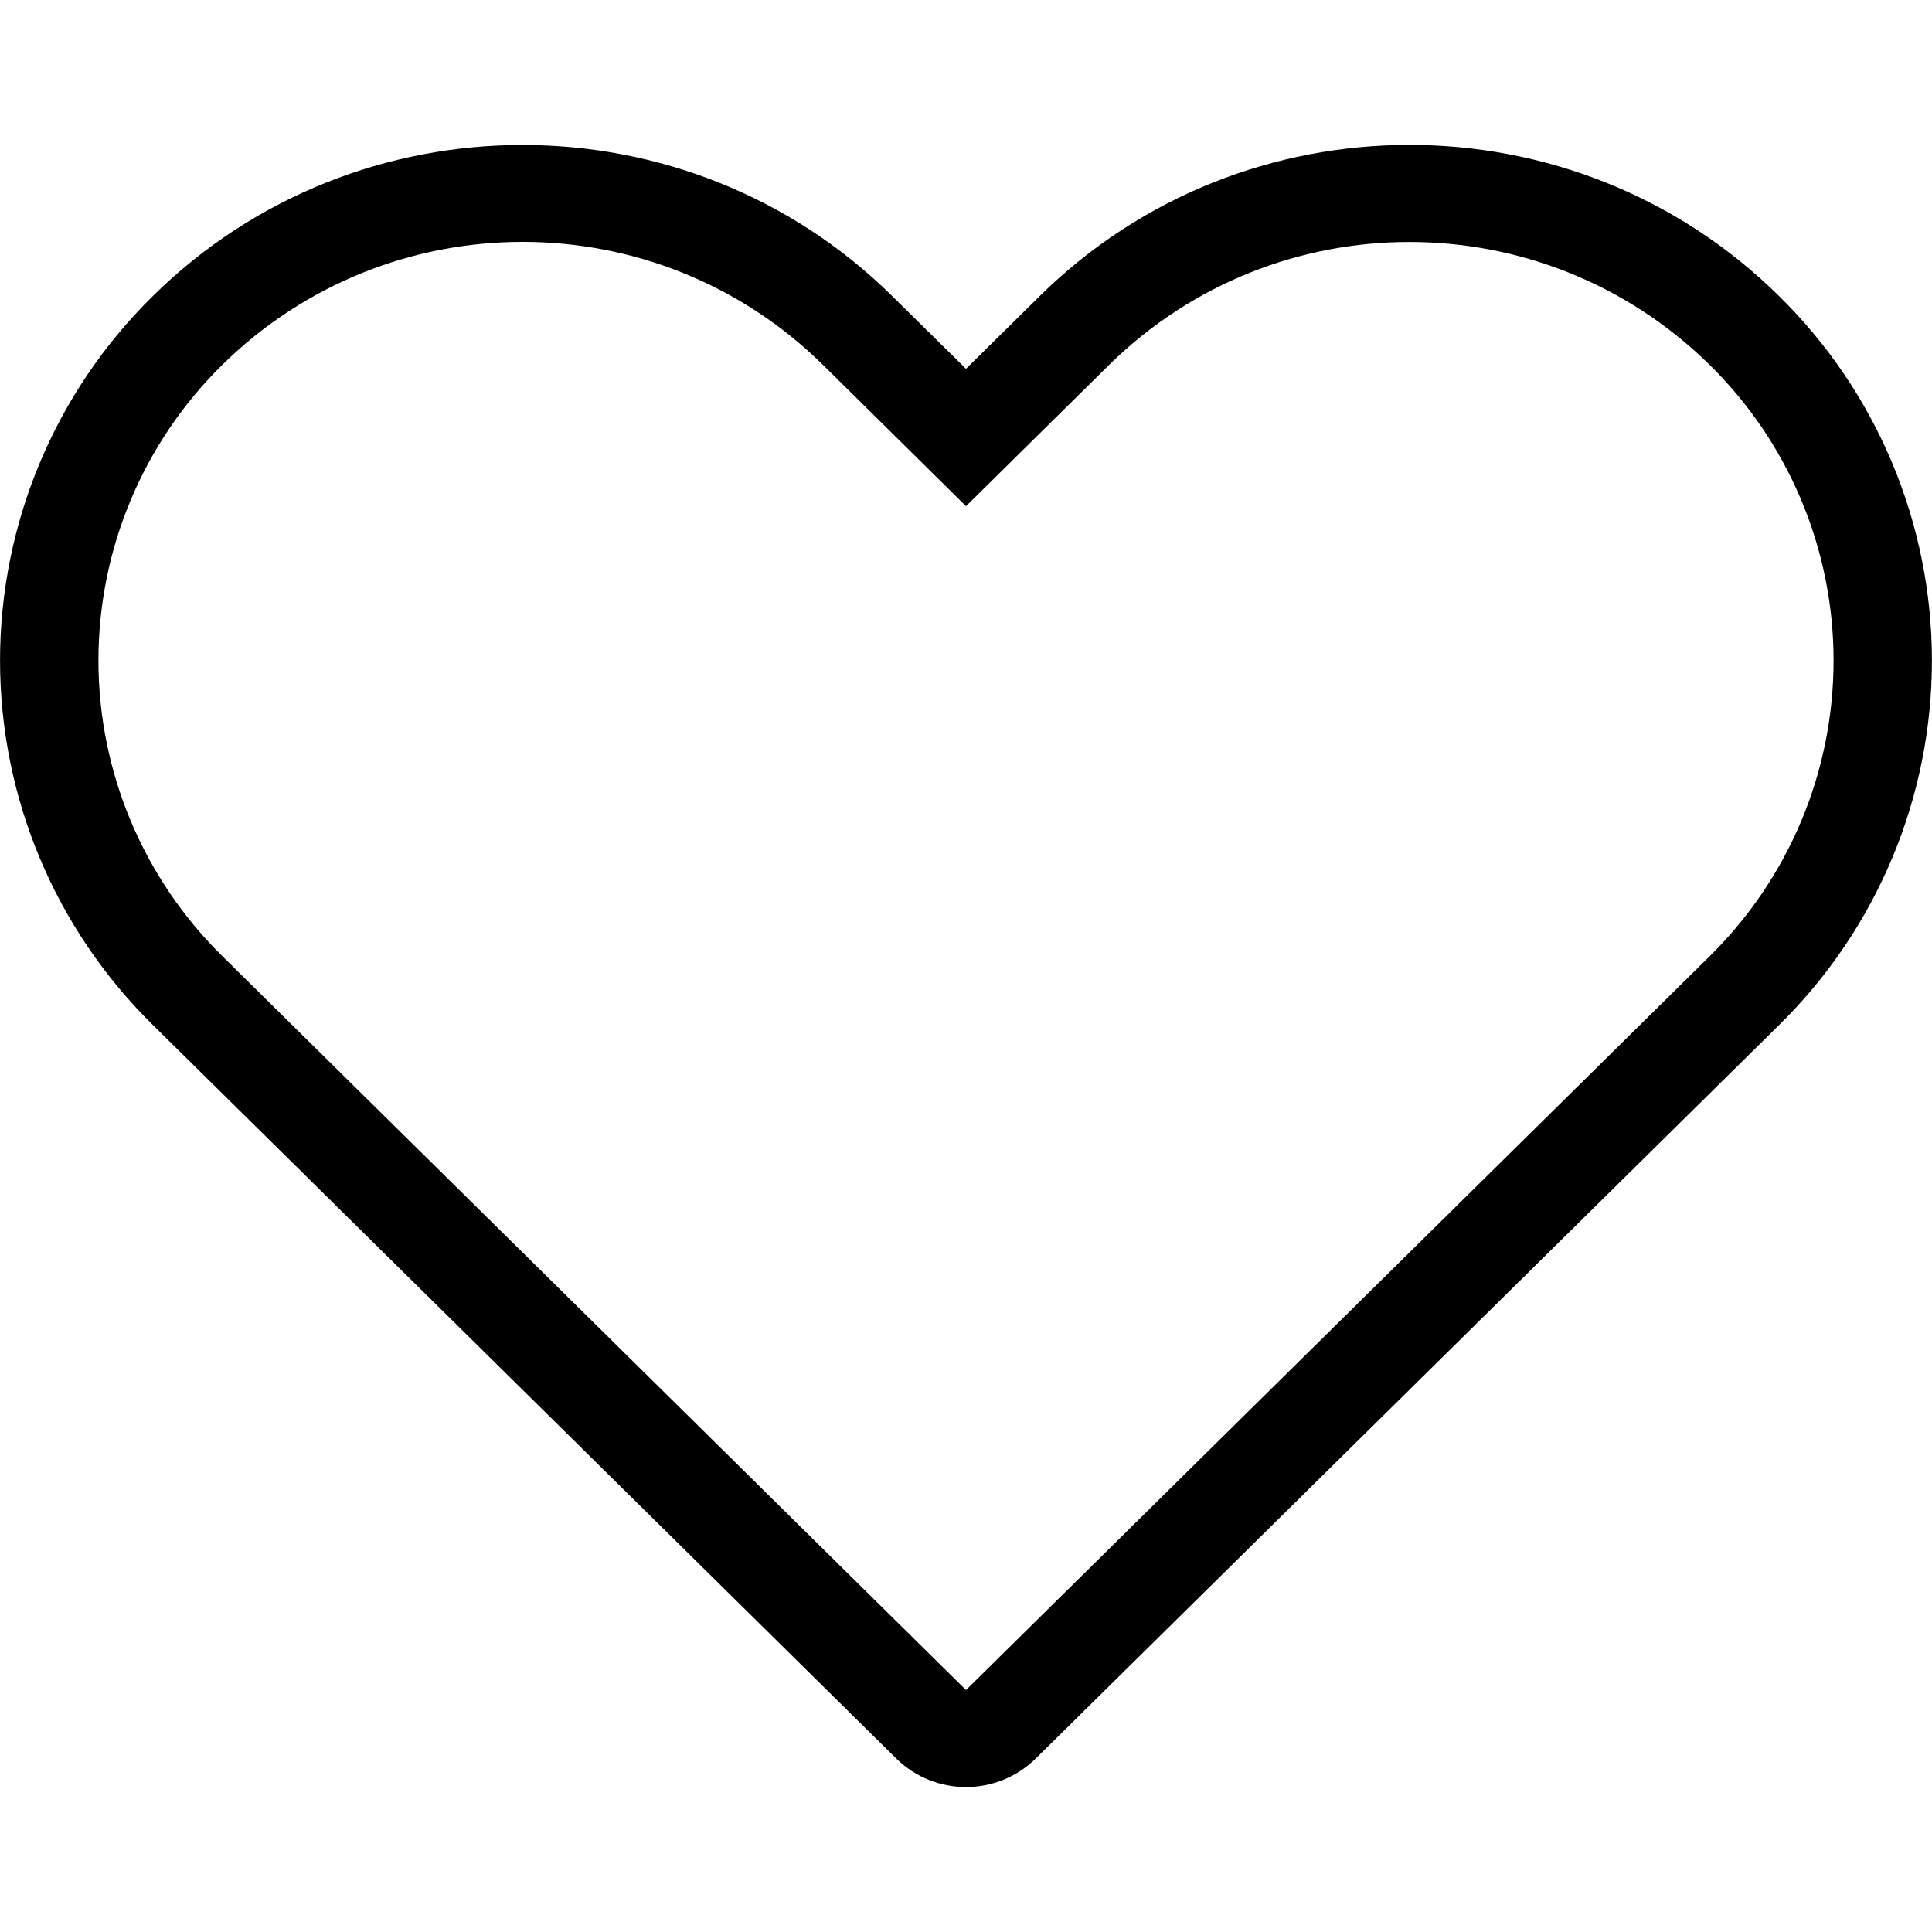
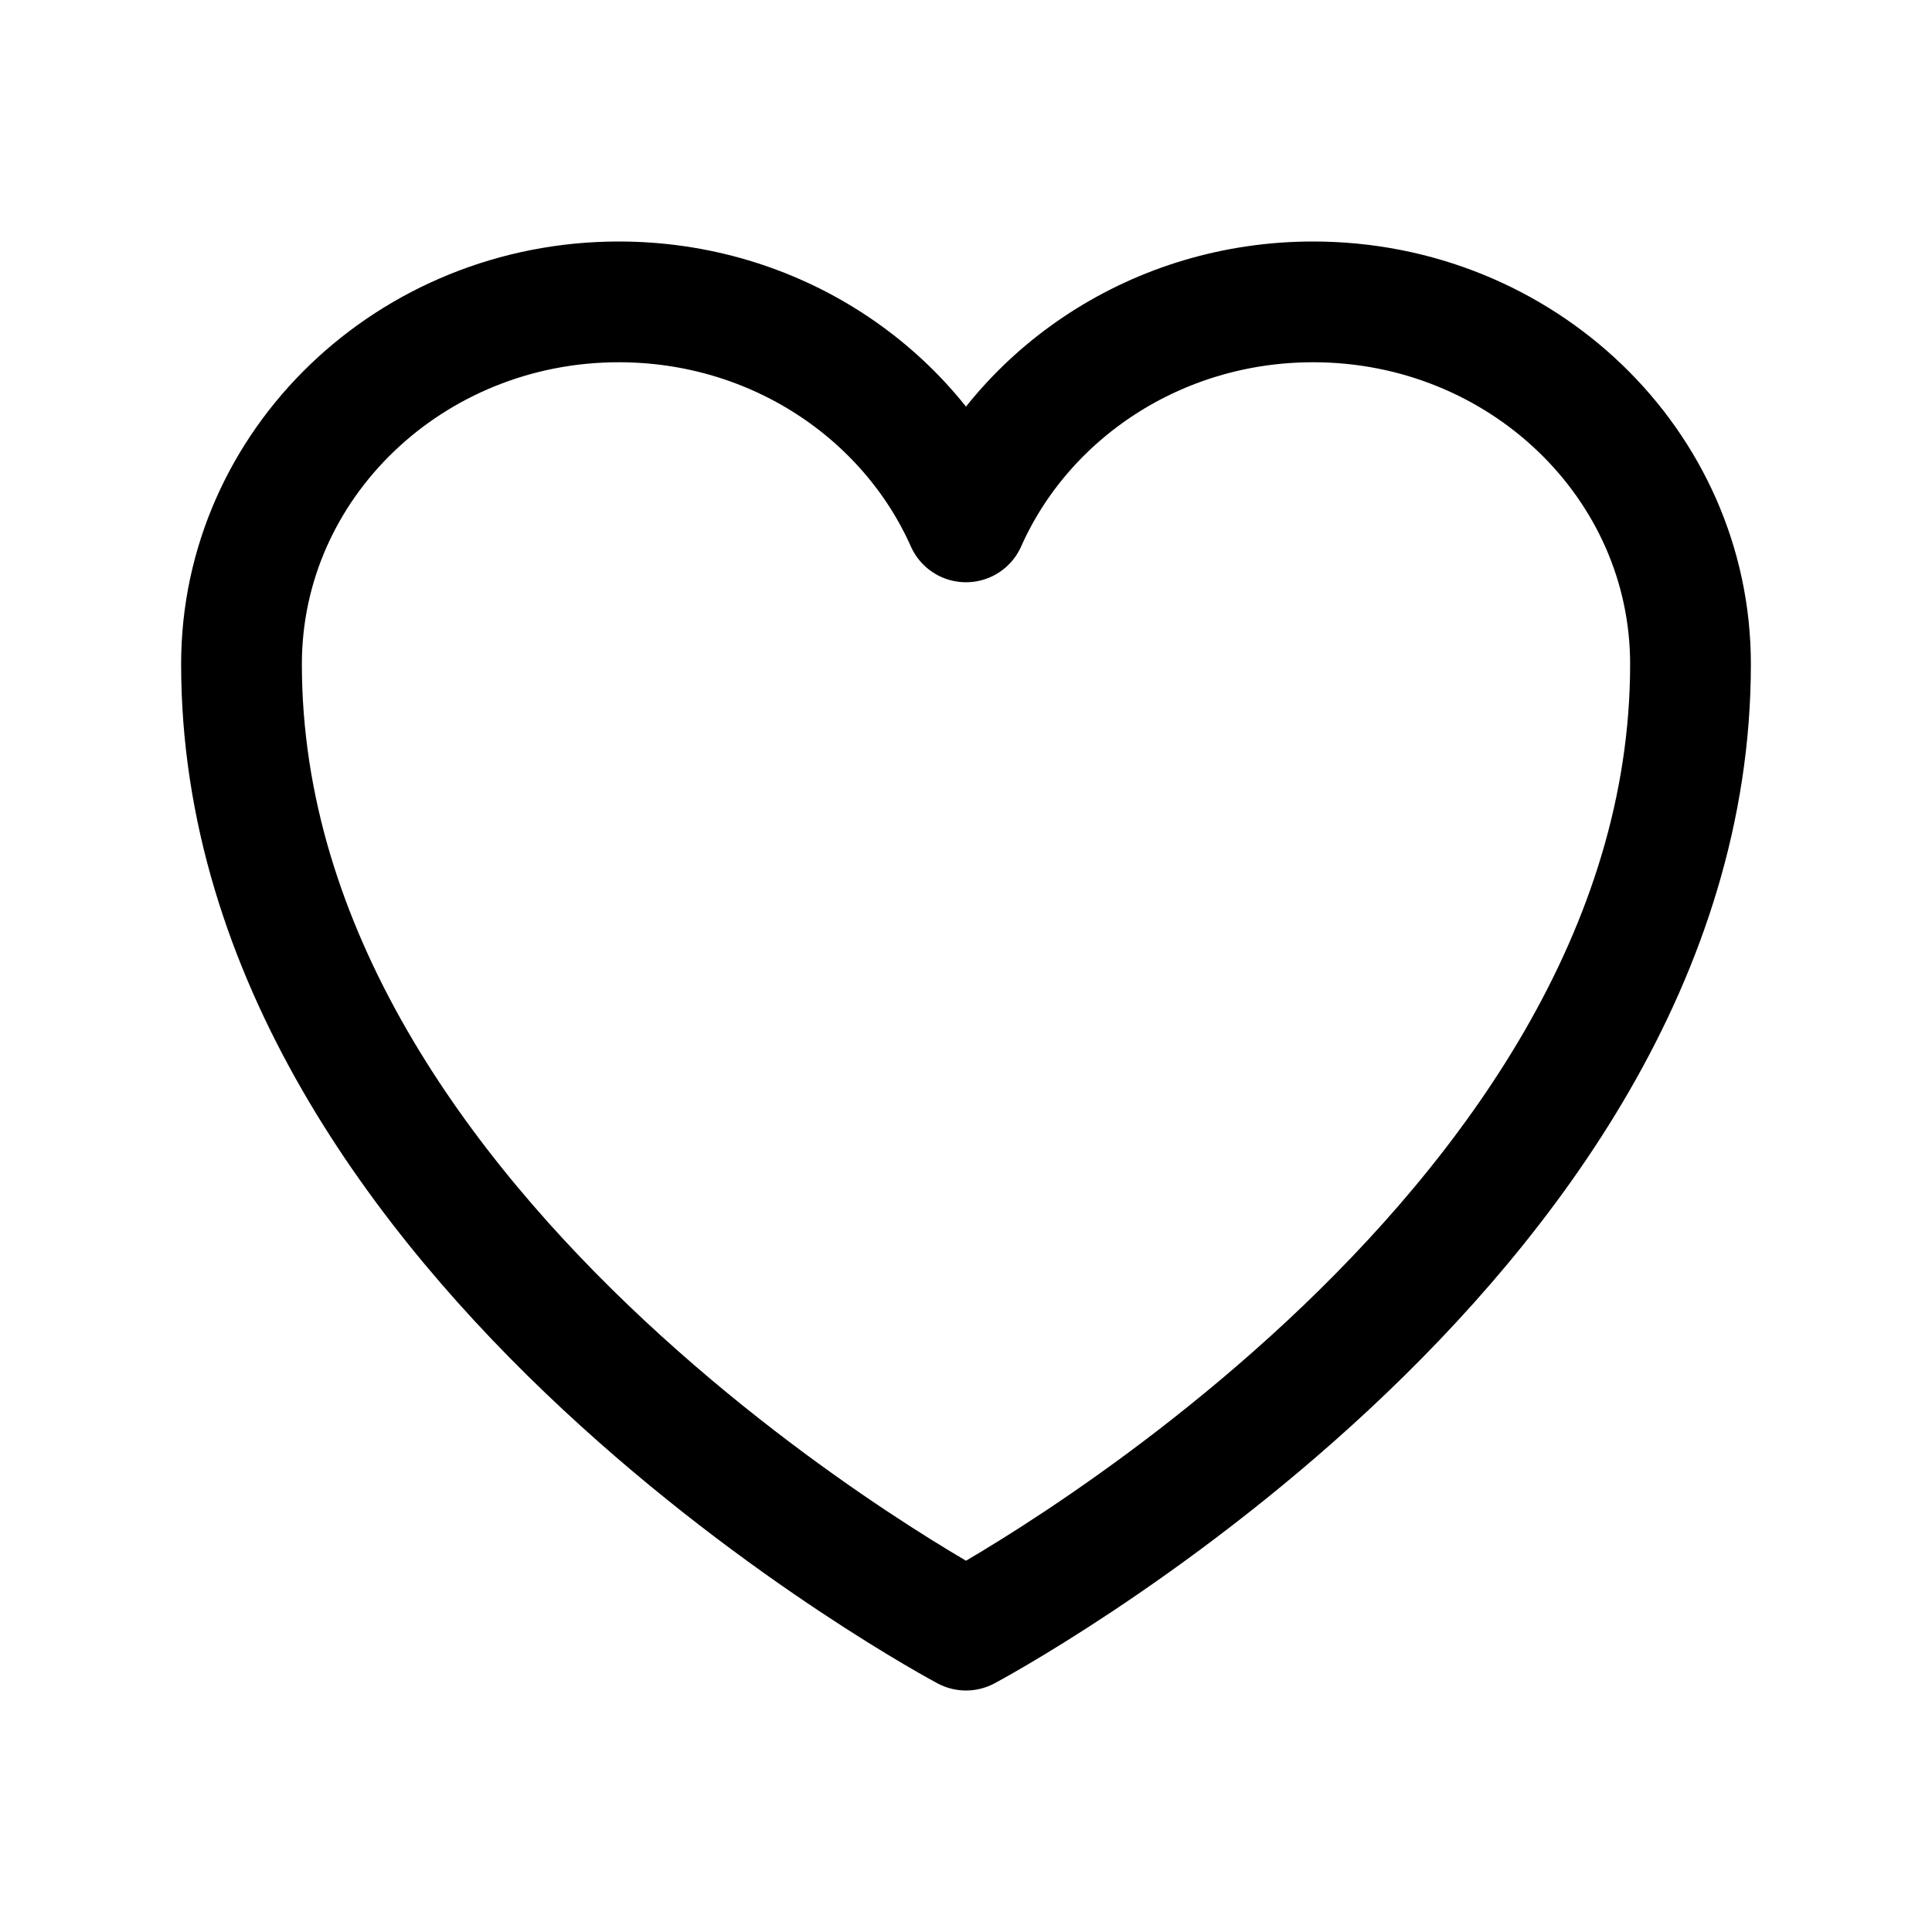
- <svg xmlns="http://www.w3.org/2000/svg" class="icon icon-accordion icon-heart" viewBox="0 0 20 20">
-   <path fill-rule="evenodd" d="M10 5.24 8.515 3.773a4.433 4.433 0 0 0-6.21 0 4.293 4.293 0 0 0 0 6.128L10 17.495l7.695-7.593a4.293 4.293 0 0 0 0-6.128 4.433 4.433 0 0 0-6.21 0zm.765-2.177c2.113-2.084 5.538-2.084 7.65 0a5.29 5.29 0 0 1 0 7.55l-7.695 7.593a1.03 1.03 0 0 1-1.44 0l-7.696-7.594a5.29 5.29 0 0 1 0-7.549C3.697.98 7.122.98 9.234 3.063l.766.755z" />
+ <svg xmlns="http://www.w3.org/2000/svg" fill="none" viewBox="0 0 24 24" stroke="currentColor" stroke-width="1.5" class="icon icon-heart">
+   <path stroke-linecap="round" stroke-linejoin="round" d="M21 8.25c0-2.485-2.099-4.5-4.688-4.5-1.935 0-3.597 1.126-4.312 2.733-.715-1.607-2.377-2.733-4.313-2.733C5.1 3.75 3 5.765 3 8.25c0 7.22 9 12 9 12s9-4.78 9-12z" />
</svg>
